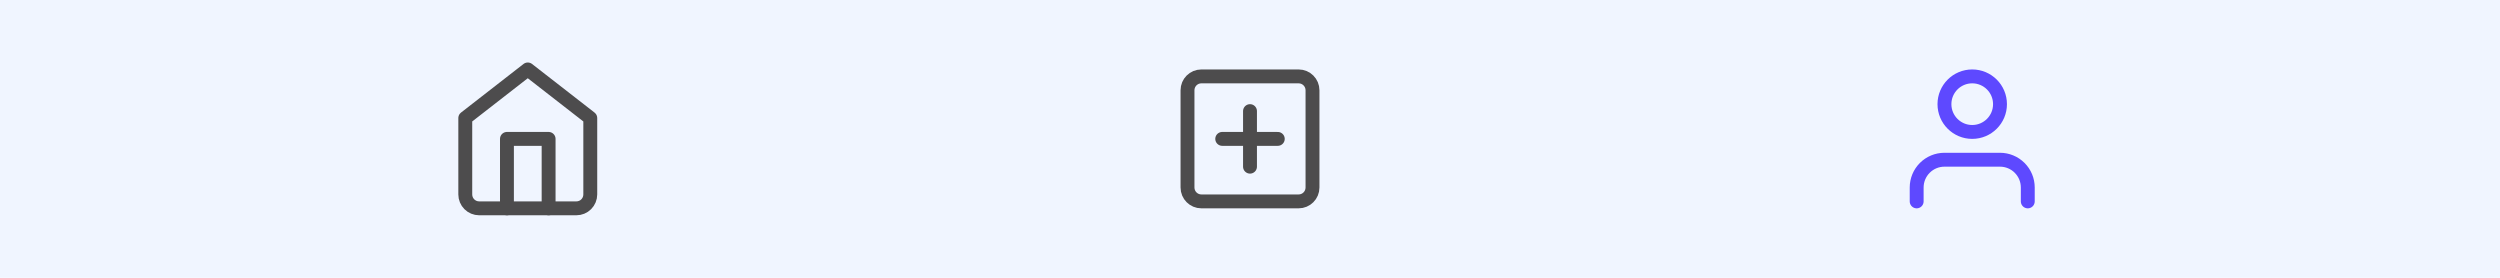
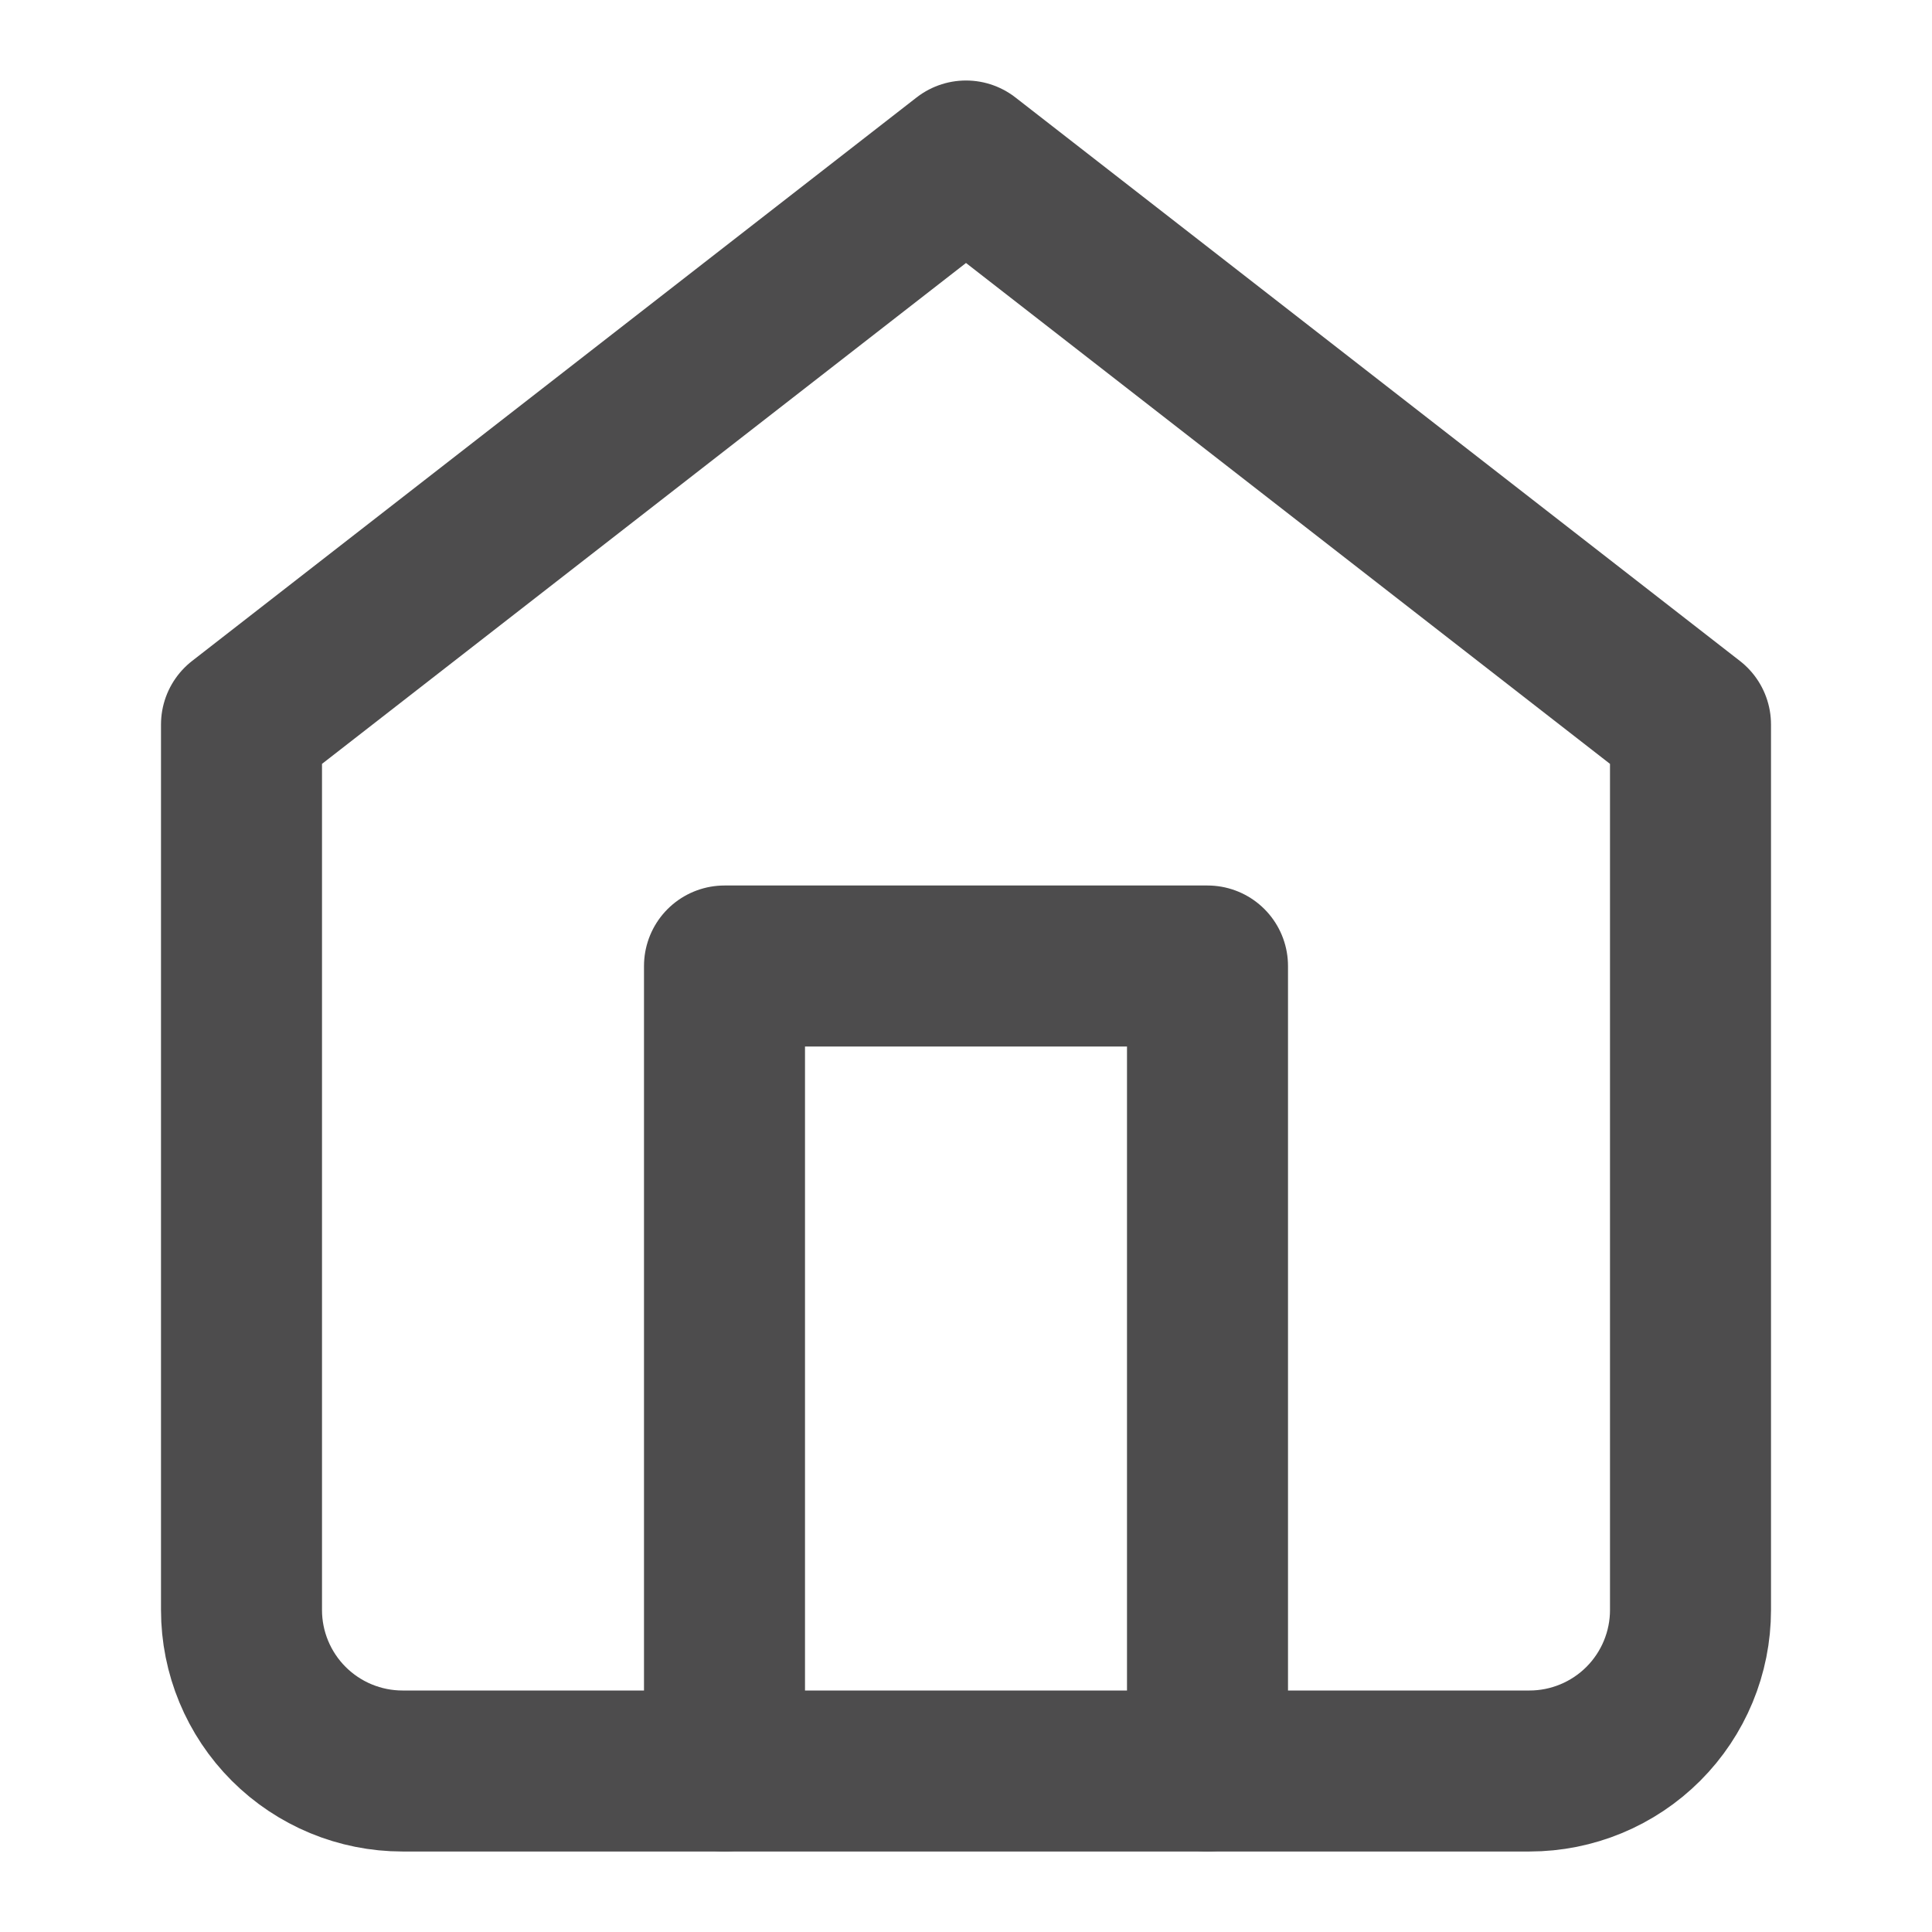
- <svg xmlns="http://www.w3.org/2000/svg" width="360" height="40" viewBox="0 0 360 40" fill="none">
-   <rect width="360" height="40" fill="#F0F5FF" />
-   <path d="M292 29V27C292 25.939 291.579 24.922 290.828 24.172C290.078 23.421 289.061 23 288 23H280C278.939 23 277.922 23.421 277.172 24.172C276.421 24.922 276 25.939 276 27V29" stroke="#5E49FF" stroke-width="2" stroke-linecap="round" stroke-linejoin="round" />
-   <path d="M284 19C286.209 19 288 17.209 288 15C288 12.791 286.209 11 284 11C281.791 11 280 12.791 280 15C280 17.209 281.791 19 284 19Z" stroke="#5E49FF" stroke-width="2" stroke-linecap="round" stroke-linejoin="round" />
-   <path d="M187 11H173C171.895 11 171 11.895 171 13V27C171 28.105 171.895 29 173 29H187C188.105 29 189 28.105 189 27V13C189 11.895 188.105 11 187 11Z" stroke="#4D4C4D" stroke-width="2" stroke-linecap="round" stroke-linejoin="round" />
-   <path d="M180 16V24" stroke="#4D4C4D" stroke-width="2" stroke-linecap="round" stroke-linejoin="round" />
-   <path d="M176 20H184" stroke="#4D4C4D" stroke-width="2" stroke-linecap="round" stroke-linejoin="round" />
-   <path d="M67 17L76 10L85 17V28C85 28.53 84.789 29.039 84.414 29.414C84.039 29.789 83.53 30 83 30H69C68.47 30 67.961 29.789 67.586 29.414C67.211 29.039 67 28.53 67 28V17Z" stroke="#4D4C4D" stroke-width="2" stroke-linecap="round" stroke-linejoin="round" />
-   <path d="M73 30V20H79V30" stroke="#4D4C4D" stroke-width="2" stroke-linecap="round" stroke-linejoin="round" />
+ <svg xmlns="http://www.w3.org/2000/svg" width="24" height="24" viewBox="0 0 24 24" fill="none">
+   <path d="M3 9L12 2L21 9V20C21 20.53 20.789 21.039 20.414 21.414C20.039 21.789 19.53 22 19 22H5C4.47 22 3.961 21.789 3.586 21.414C3.211 21.039 3 20.53 3 20V9Z" stroke="#4D4C4D" stroke-width="2" stroke-linecap="round" stroke-linejoin="round" />
+   <path d="M9 22V12H15V22" stroke="#4D4C4D" stroke-width="2" stroke-linecap="round" stroke-linejoin="round" />
</svg>
